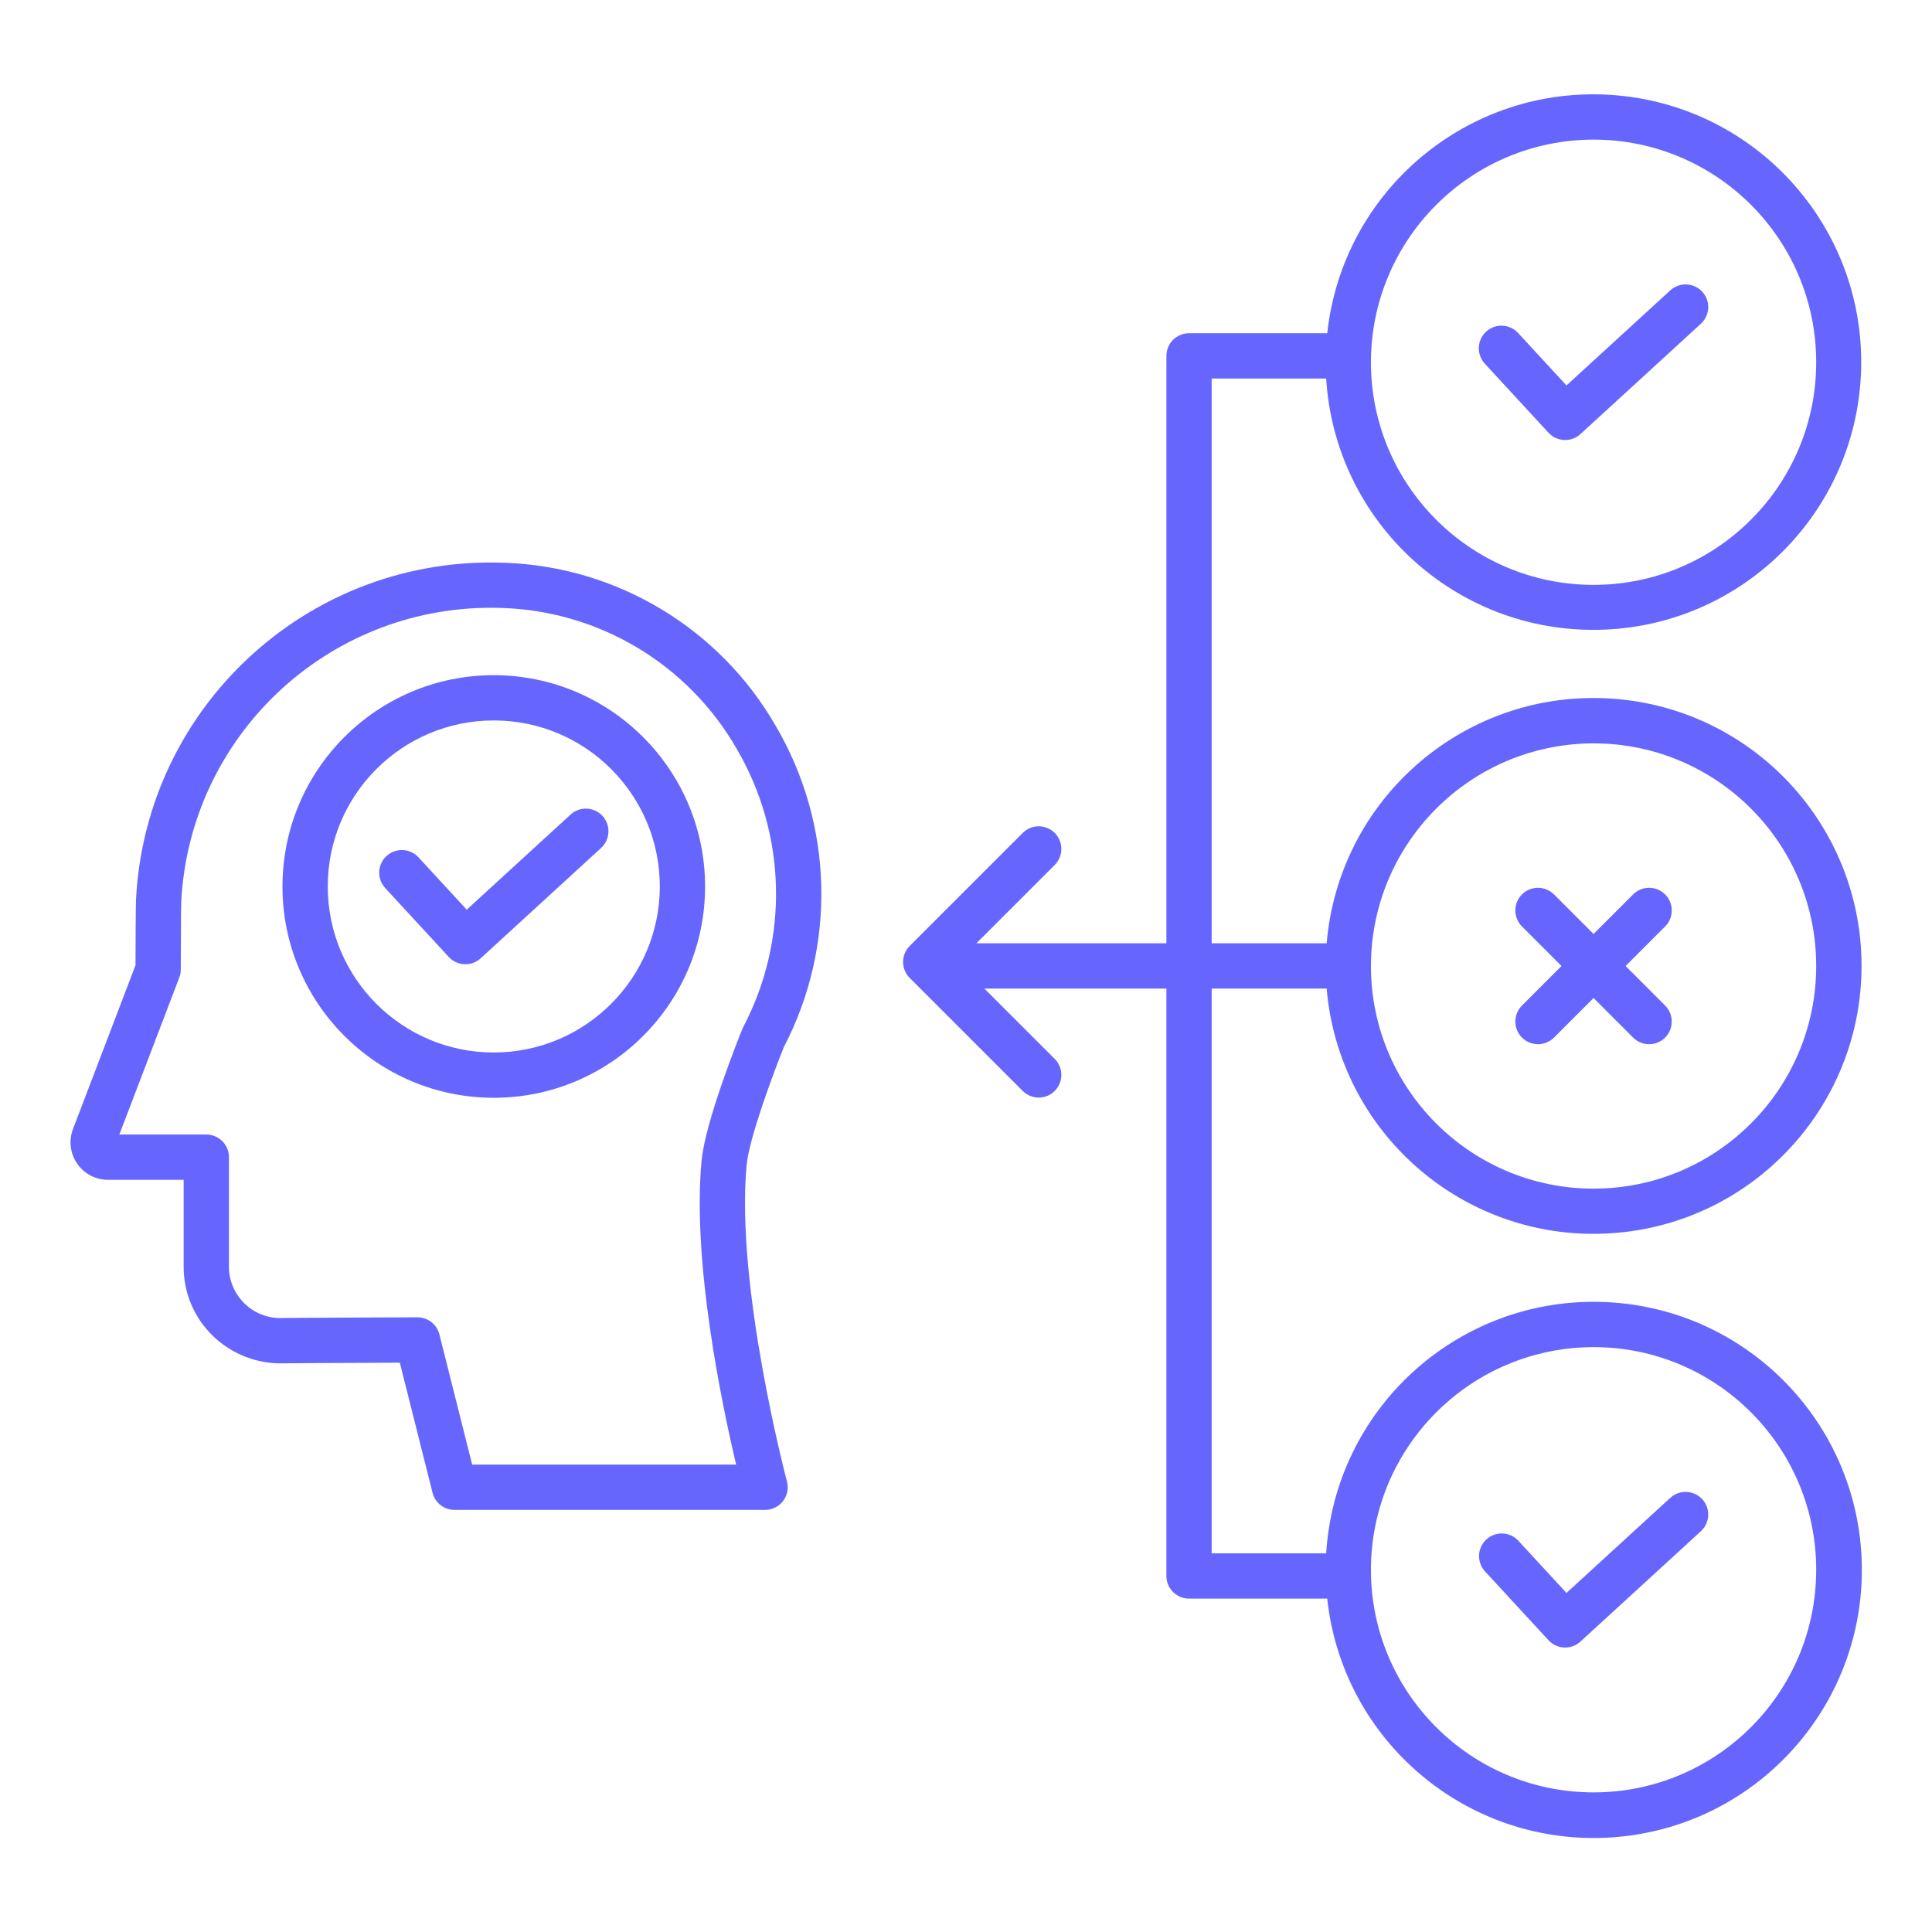
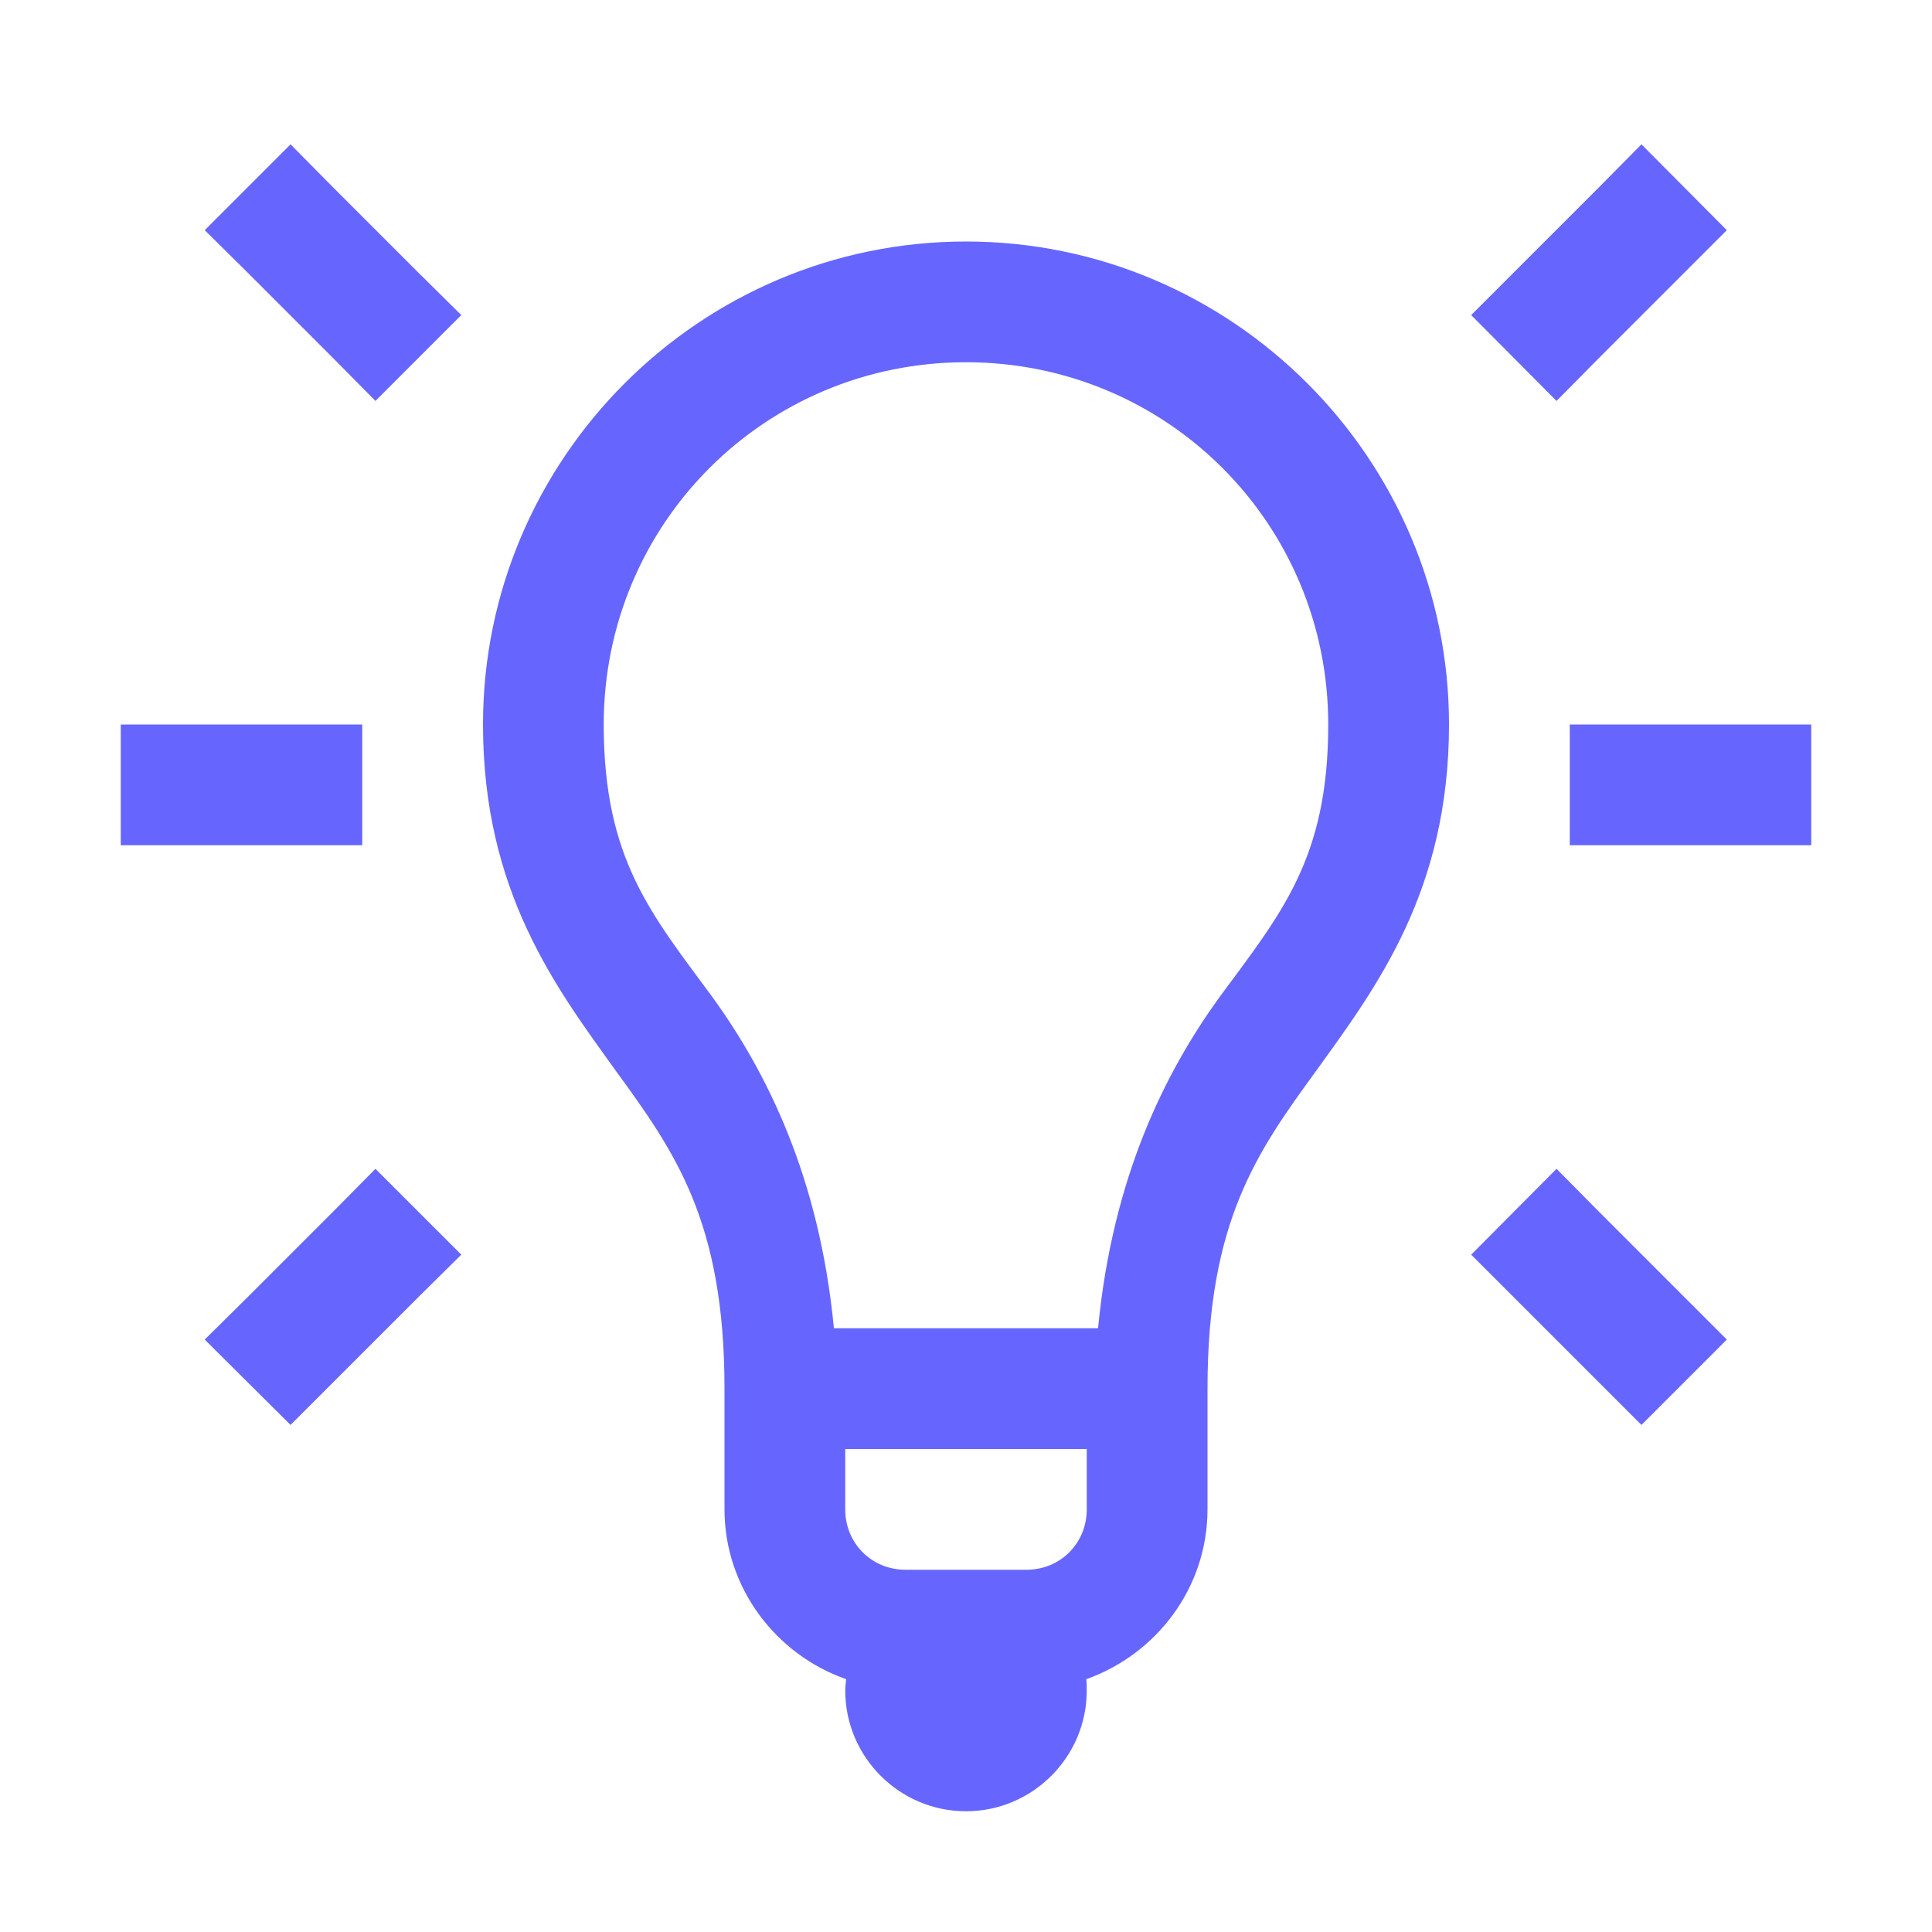
- <svg xmlns="http://www.w3.org/2000/svg" x="0px" y="0px" width="64" height="64" viewBox="0 0 172 172" style=" fill:#6666ff;">
-   <g fill="#6666ff" fill-rule="nonzero" stroke="none" stroke-width="1" stroke-linecap="butt" stroke-linejoin="miter" stroke-miterlimit="10" stroke-dasharray="" stroke-dashoffset="0" font-family="none" font-weight="none" font-size="none" text-anchor="none" style="mix-blend-mode: normal">
-     <path d="M0,172v-172h172v172z" fill="none" />
-     <g fill="#6666ff">
-       <path d="M135.498,92.372c0.378,0.378 0.891,0.59 1.425,0.59c0.535,0 1.047,-0.212 1.425,-0.59l3.521,-3.521l3.521,3.521c0.787,0.787 2.064,0.787 2.851,-0c0.787,-0.787 0.787,-2.064 -0,-2.851l-3.52,-3.521l3.521,-3.521c0.787,-0.787 0.787,-2.063 0,-2.851c-0.787,-0.787 -2.063,-0.787 -2.851,-0l-3.523,3.521l-3.521,-3.521c-0.787,-0.787 -2.064,-0.787 -2.851,0c-0.787,0.787 -0.787,2.064 0,2.851l3.521,3.521l-3.521,3.521c-0.378,0.378 -0.59,0.891 -0.59,1.425c0,0.535 0.212,1.047 0.59,1.425z" />
-       <path d="M137.859,38.525c0.753,0.816 2.024,0.87 2.843,0.12l10.716,-9.817c0.536,-0.485 0.77,-1.22 0.615,-1.926c-0.155,-0.706 -0.676,-1.275 -1.366,-1.491c-0.69,-0.216 -1.442,-0.047 -1.972,0.444l-9.236,8.46l-4.297,-4.66c-0.486,-0.537 -1.223,-0.772 -1.931,-0.615c-0.707,0.157 -1.276,0.681 -1.489,1.374c-0.214,0.692 -0.039,1.446 0.457,1.974z" />
-       <path d="M137.859,146.025c0.753,0.816 2.024,0.87 2.843,0.12l10.716,-9.817c0.536,-0.485 0.77,-1.22 0.615,-1.926c-0.155,-0.706 -0.676,-1.275 -1.366,-1.491c-0.69,-0.216 -1.442,-0.047 -1.972,0.444l-9.236,8.46l-4.298,-4.66c-0.757,-0.806 -2.023,-0.852 -2.836,-0.102c-0.813,0.75 -0.87,2.015 -0.128,2.835z" />
-       <path d="M118.066,33.7c0.784,12.749 11.478,22.614 24.248,22.37c12.771,-0.244 23.08,-10.51 23.377,-23.28c0.297,-12.77 -9.524,-23.504 -22.269,-24.341c-12.746,-0.837 -23.886,8.52 -25.262,21.219h-12.303c-1.113,0 -2.016,0.902 -2.016,2.016v52.294h-16.916l6.993,-6.993c0.769,-0.79 0.76,-2.051 -0.019,-2.831c-0.78,-0.78 -2.041,-0.788 -2.831,-0.019l-10.078,10.078c-0.787,0.787 -0.787,2.063 0,2.85l10.078,10.078c0.79,0.769 2.051,0.761 2.831,-0.019c0.78,-0.78 0.788,-2.041 0.019,-2.831l-6.282,-6.282h16.204v52.294c0,1.113 0.902,2.016 2.016,2.016h12.302c1.369,12.715 12.517,22.092 25.279,21.262c12.762,-0.83 22.602,-11.572 22.312,-24.358c-0.29,-12.786 -10.606,-23.071 -23.393,-23.322c-12.786,-0.251 -23.498,9.621 -24.29,22.386h-10.194v-50.279h10.237c1.08,12.735 12.006,22.355 24.775,21.815c12.769,-0.541 22.843,-11.05 22.843,-23.83c0,-12.781 -10.074,-23.29 -22.843,-23.83c-12.769,-0.541 -23.695,9.08 -24.775,21.815h-10.237v-50.278zM141.87,12.43c10.946,0 19.82,8.874 19.82,19.82c0,10.946 -8.874,19.82 -19.82,19.82c-10.946,0 -19.82,-8.874 -19.82,-19.82c0.012,-10.941 8.879,-19.808 19.82,-19.82zM141.87,119.93c10.946,0 19.82,8.874 19.82,19.82c0,10.946 -8.874,19.82 -19.82,19.82c-10.946,0 -19.82,-8.874 -19.82,-19.82c0.012,-10.941 8.879,-19.808 19.82,-19.82zM141.87,66.18c10.946,0 19.82,8.874 19.82,19.82c0,10.946 -8.874,19.82 -19.82,19.82c-10.946,0 -19.82,-8.874 -19.82,-19.82c0.012,-10.941 8.879,-19.808 19.82,-19.82z" />
-       <path d="M69.781,93.227c4.699,-9.022 4.427,-19.826 -0.719,-28.601c-4.994,-8.683 -14.116,-14.174 -24.126,-14.525c-0.271,-0.01 -0.543,-0.017 -0.816,-0.019c-16.979,-0.235 -31.111,12.985 -32.008,29.942c-0.032,0.513 -0.045,4.28 -0.049,5.912l-5.564,14.576c-0.391,1.025 -0.253,2.177 0.369,3.081c0.622,0.904 1.649,1.444 2.747,1.444h6.735v7.727c-0.008,2.331 0.936,4.564 2.616,6.181c1.674,1.615 3.927,2.49 6.252,2.428c0.457,-0.014 5.98,-0.04 10.377,-0.057l2.913,11.582c0.225,0.896 1.031,1.524 1.955,1.524h27.649c0.626,0 1.217,-0.291 1.599,-0.787c0.382,-0.497 0.511,-1.142 0.349,-1.748c-0.046,-0.173 -4.592,-17.394 -3.591,-28.157c0.227,-2.439 2.433,-8.321 3.311,-10.502zM66.162,91.45c-0.03,0.057 -0.057,0.116 -0.082,0.176c-0.336,0.831 -3.297,8.222 -3.624,11.73c-0.84,9.017 1.811,21.674 3.08,27.034h-23.501l-2.915,-11.59c-0.225,-0.896 -1.031,-1.524 -1.955,-1.524h-0.007c-1.158,0.004 -11.331,0.042 -12.066,0.066c-1.237,0.035 -2.436,-0.432 -3.323,-1.295c-0.887,-0.863 -1.388,-2.047 -1.388,-3.285v-9.742c0,-1.113 -0.902,-2.016 -2.016,-2.016h-7.739l5.335,-13.975c0.087,-0.228 0.132,-0.47 0.133,-0.714c0.006,-2.661 0.024,-5.685 0.043,-6.061c0.772,-14.682 12.92,-26.18 27.622,-26.144c0.105,0 0.21,0.001 0.315,0.002c0.239,0.003 0.478,0.008 0.717,0.017c8.626,0.305 16.485,5.039 20.786,12.522c4.464,7.61 4.685,16.985 0.584,24.798z" />
-       <path d="M43.96,60.108c-10.39,0 -18.812,8.423 -18.812,18.812c0,10.39 8.423,18.812 18.812,18.812c10.39,0 18.812,-8.423 18.812,-18.812c-0.012,-10.385 -8.427,-18.801 -18.812,-18.812zM43.96,93.701c-8.163,0 -14.781,-6.618 -14.781,-14.781c0,-8.163 6.618,-14.781 14.781,-14.781c8.163,0 14.781,6.618 14.781,14.781c-0.009,8.16 -6.622,14.772 -14.781,14.781z" />
-       <path d="M50.788,72.526l-9.236,8.46l-4.296,-4.66c-0.755,-0.818 -2.03,-0.87 -2.848,-0.116c-0.818,0.755 -0.87,2.03 -0.116,2.848l5.658,6.136c0.753,0.817 2.024,0.87 2.843,0.12l10.716,-9.817c0.536,-0.485 0.77,-1.22 0.615,-1.926c-0.155,-0.706 -0.676,-1.275 -1.366,-1.491c-0.69,-0.216 -1.442,-0.047 -1.972,0.444z" />
+ <svg xmlns="http://www.w3.org/2000/svg" x="0px" y="0px" width="16" height="16" viewBox="0 0 171 171" style=" fill:#000000;">
+   <g fill="none" fill-rule="nonzero" stroke="none" stroke-width="1" stroke-linecap="butt" stroke-linejoin="miter" stroke-miterlimit="10" stroke-dasharray="" stroke-dashoffset="0" font-family="none" font-weight="none" font-size="none" text-anchor="none" style="mix-blend-mode: normal">
+     <path d="M0,171.989v-171.989h171.989v171.989z" fill="none" />
+     <g id="original-icon" fill="#6666ff">
+       <path d="M25.717,12.775l-7.598,7.598l3.799,3.757l7.556,7.556l3.757,3.799l7.598,-7.598l-3.799,-3.757l-7.556,-7.556zM145.283,12.775l-3.757,3.799l-11.314,11.314l7.556,7.598l3.757,-3.799l11.314,-11.314zM85.5,21.375c-23.546,0 -42.75,19.204 -42.75,42.75c0,14.779 6.471,23.295 11.689,30.56c5.26,7.222 9.686,13.359 9.686,28.222v10.688c0,6.93 4.551,12.858 10.771,15.029c-0.042,0.334 -0.084,0.668 -0.084,1.002c0,5.886 4.801,10.688 10.688,10.688c5.886,0 10.688,-4.801 10.688,-10.688c0,-0.334 0,-0.668 -0.042,-1.002c6.22,-2.213 10.729,-8.099 10.729,-15.029v-10.688c0,-14.862 4.425,-20.999 9.686,-28.222c5.218,-7.264 11.689,-15.781 11.689,-30.56c0,-23.546 -19.204,-42.75 -42.75,-42.75zM85.5,32.062c17.785,0 32.062,14.278 32.062,32.062c0,11.94 -4.217,16.783 -9.686,24.214c-4.718,6.554 -9.393,15.781 -10.688,29.224h-23.379c-1.294,-13.443 -5.97,-22.669 -10.688,-29.224c-5.469,-7.431 -9.686,-12.274 -9.686,-24.214c0,-17.785 14.278,-32.062 32.062,-32.062zM10.688,64.125v10.688h21.375v-10.688zM138.938,64.125v10.688h21.375v-10.688zM33.231,103.452l-3.757,3.799l-7.556,7.556l-3.799,3.757l7.598,7.556l11.314,-11.314l3.799,-3.757zM137.769,103.452l-7.556,7.598l15.071,15.071l7.556,-7.556l-11.314,-11.314zM74.812,128.25h21.375v5.344c0,3.006 -2.338,5.344 -5.344,5.344h-10.688c-3.006,0 -5.344,-2.338 -5.344,-5.344z" />
    </g>
  </g>
</svg>
